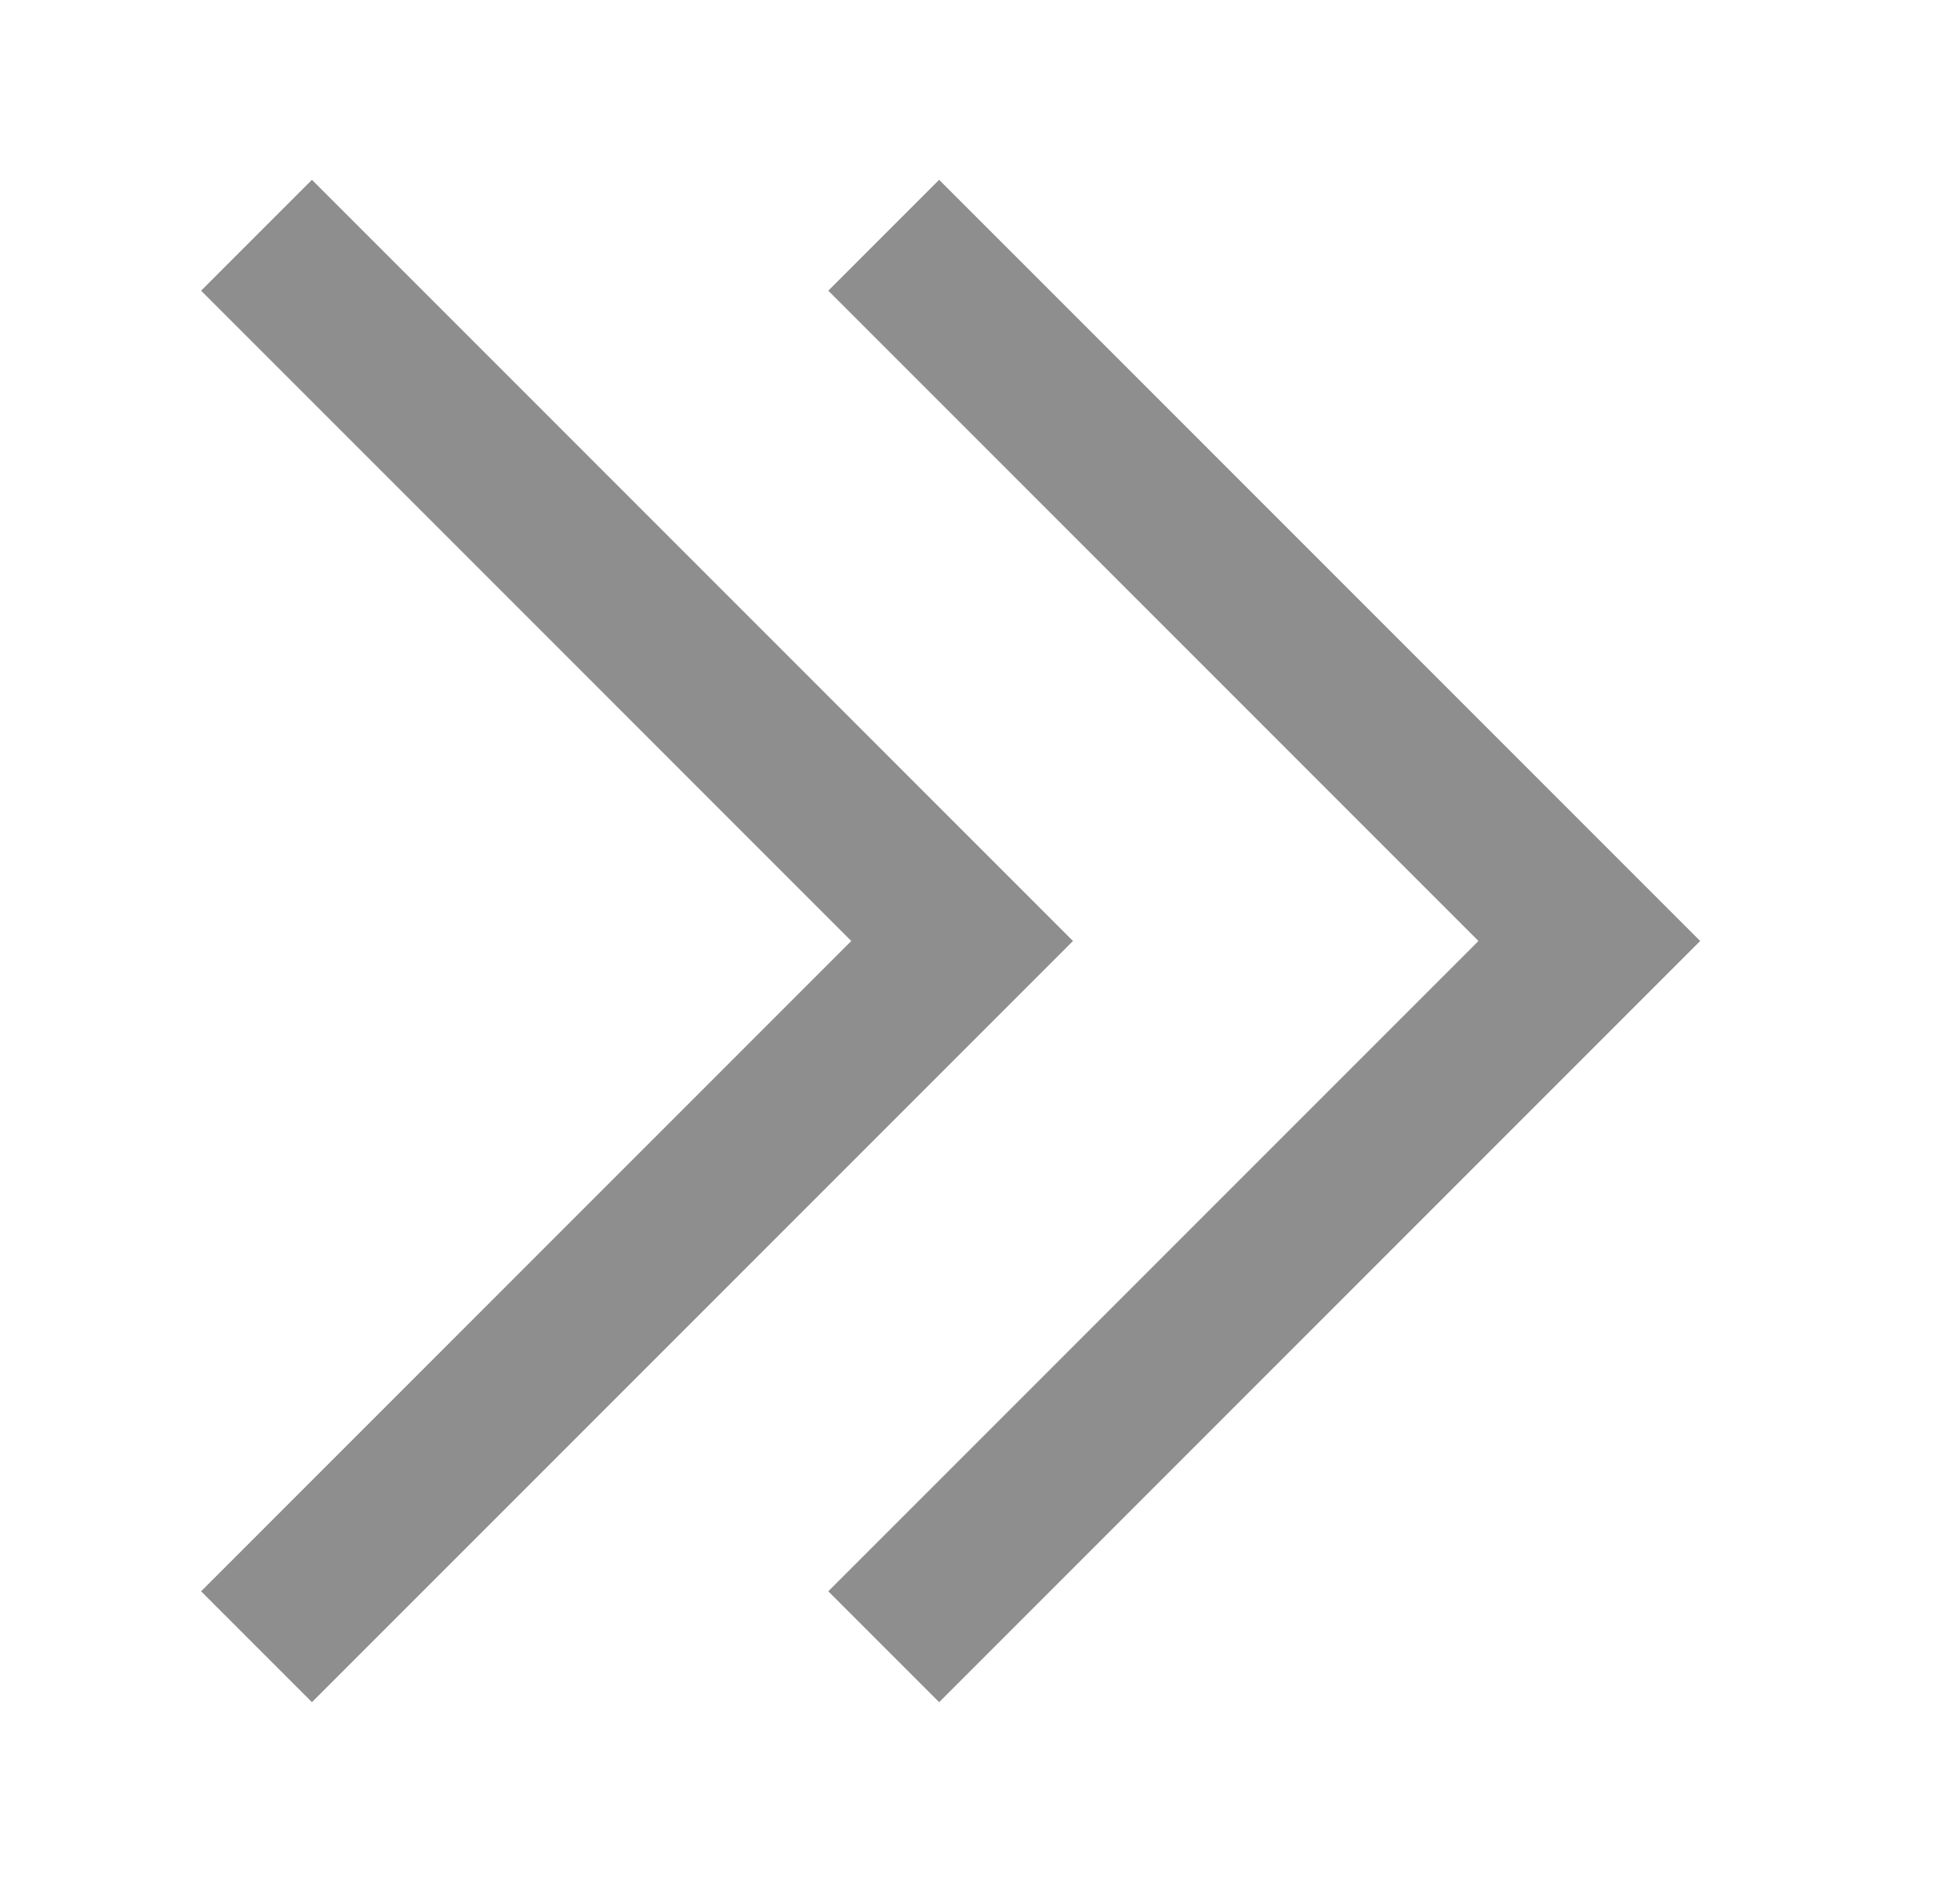
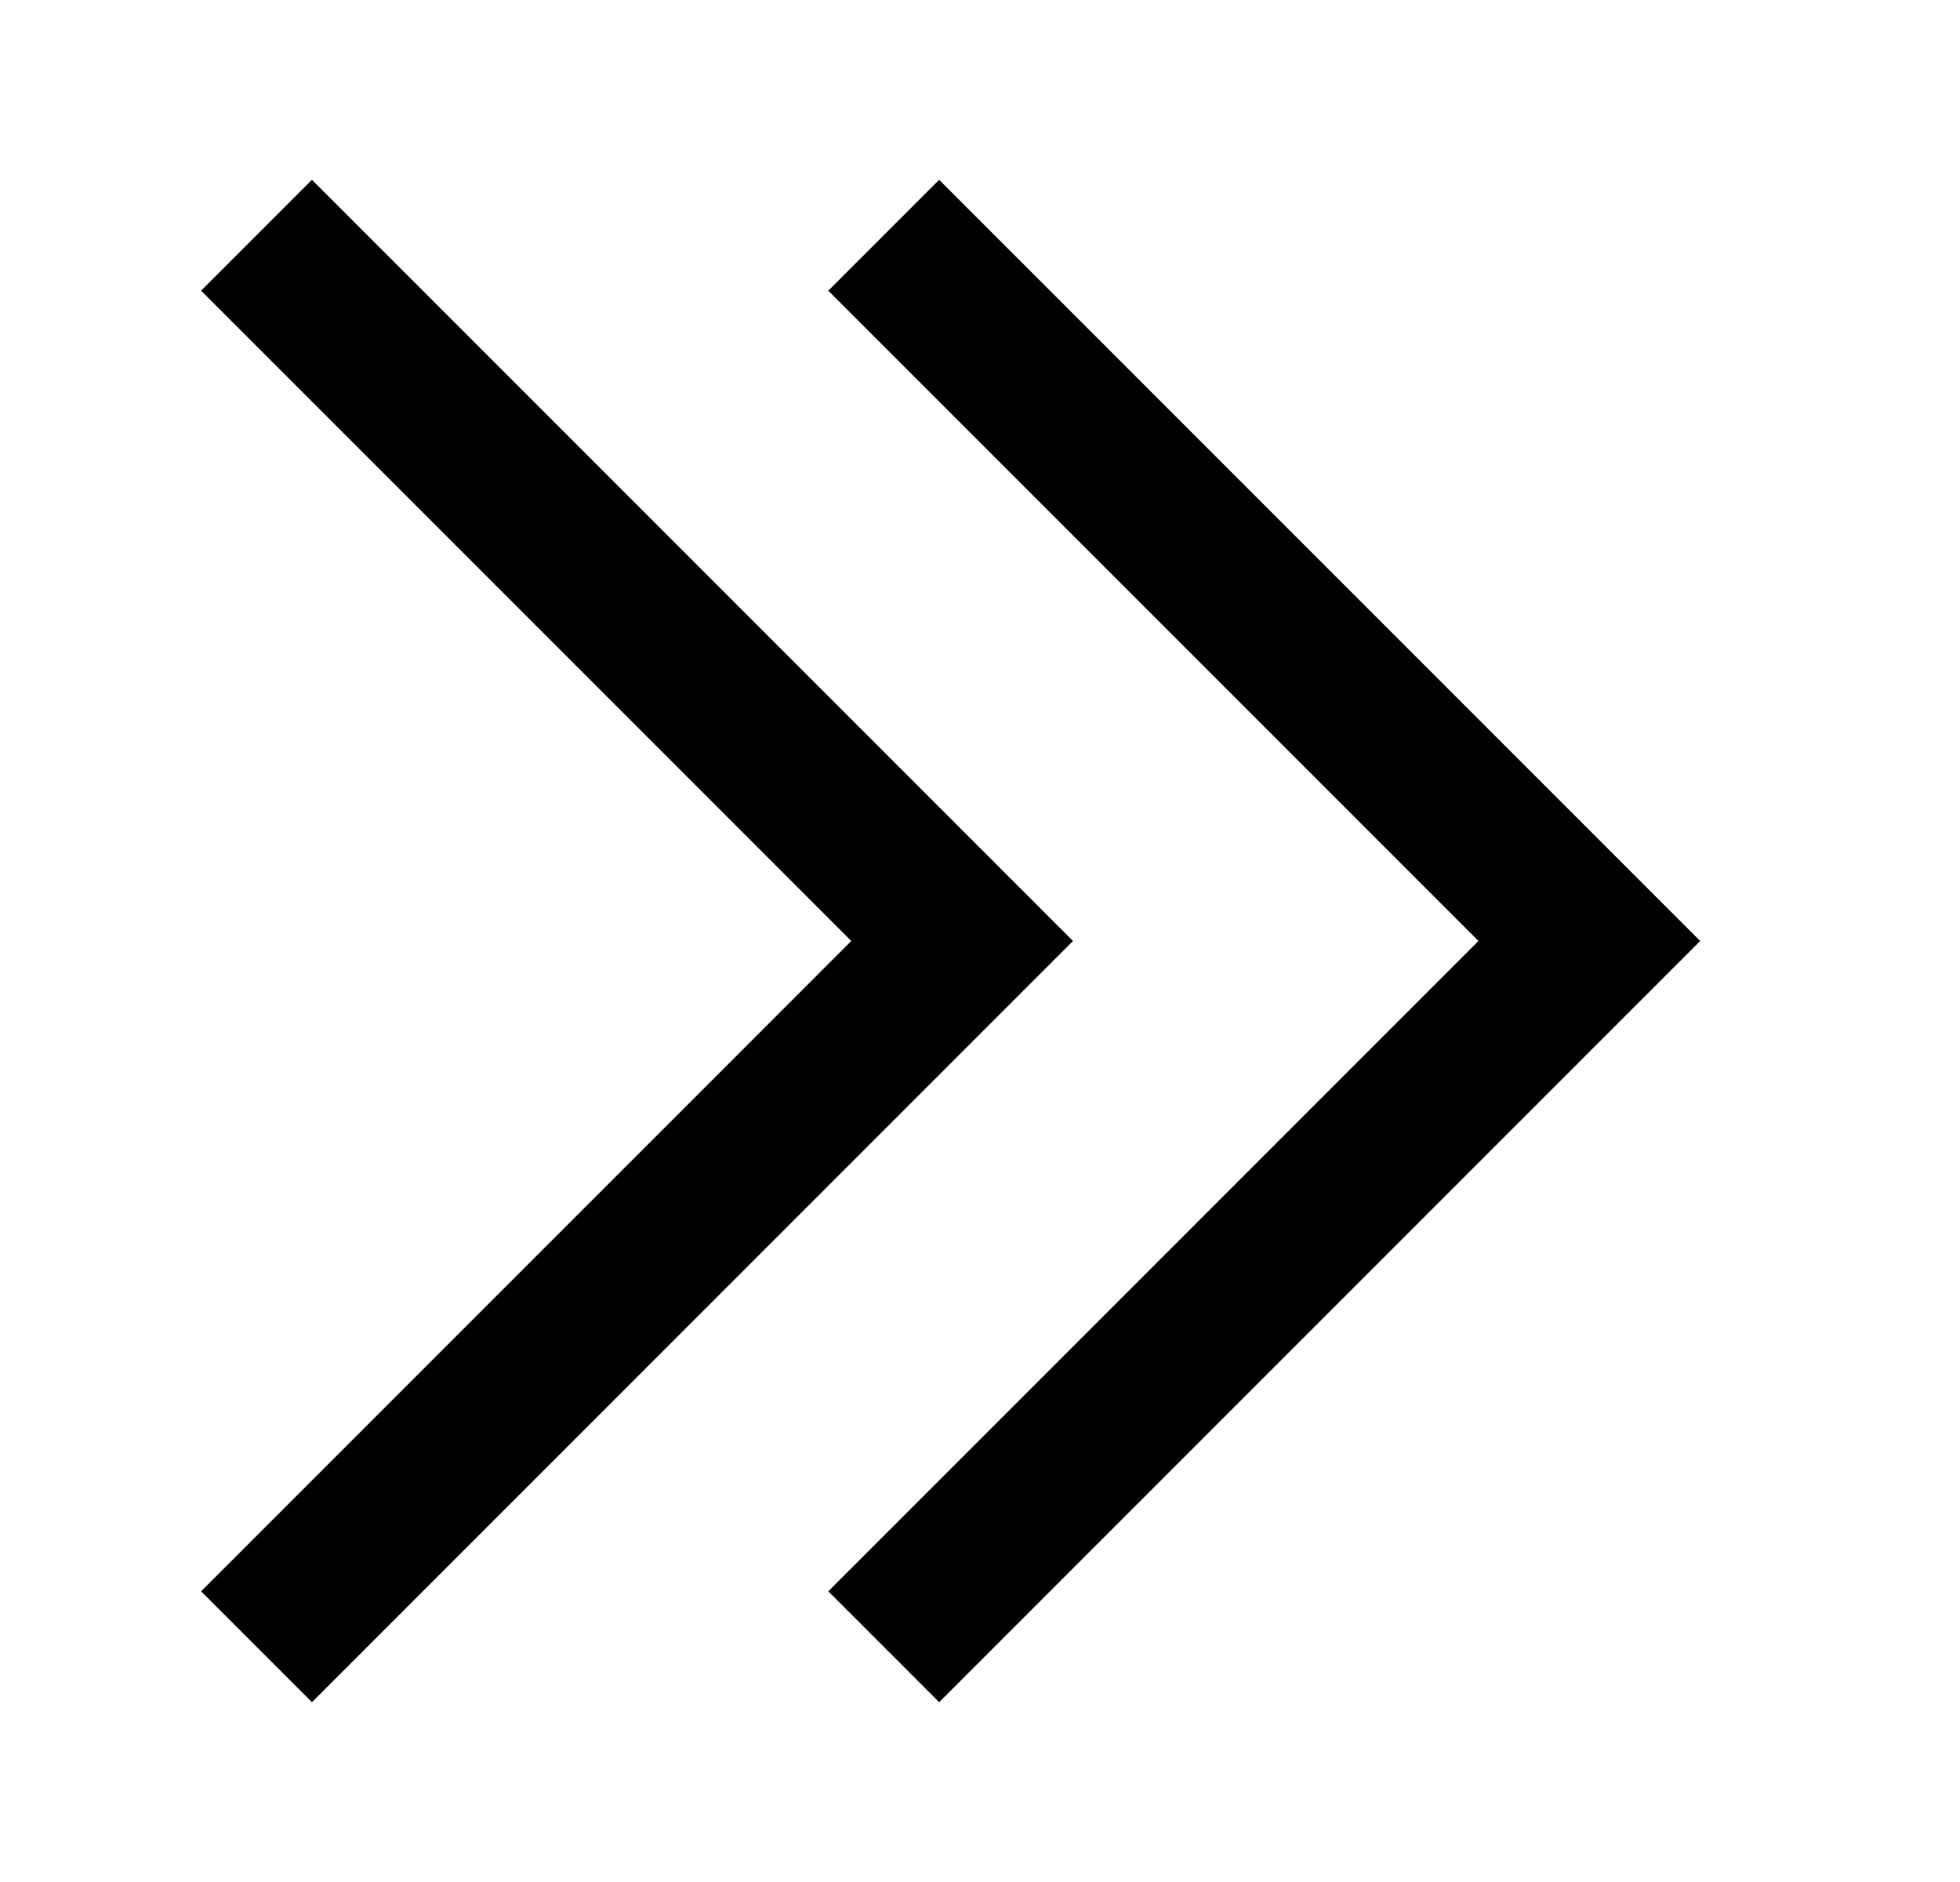
- <svg xmlns="http://www.w3.org/2000/svg" width="25" height="24" viewBox="0 0 25 24" fill="none">
-   <path d="M10.565 20.293L18.858 12L10.565 3.707L11.979 2.293L21.686 12L11.979 21.707L10.565 20.293Z" fill="#8E8E8E" />
-   <path d="M2.565 20.293L10.858 12L2.565 3.707L3.979 2.293L13.686 12L3.979 21.707L2.565 20.293Z" fill="#8E8E8E" />
+ <svg xmlns="http://www.w3.org/2000/svg" width="25" height="24" viewBox="0 0 25 24">
+   <path d="M10.565 20.293L18.858 12L10.565 3.707L11.979 2.293L21.686 12L11.979 21.707L10.565 20.293Z" />
+   <path d="M2.565 20.293L10.858 12L2.565 3.707L3.979 2.293L13.686 12L3.979 21.707L2.565 20.293Z" />
</svg>
